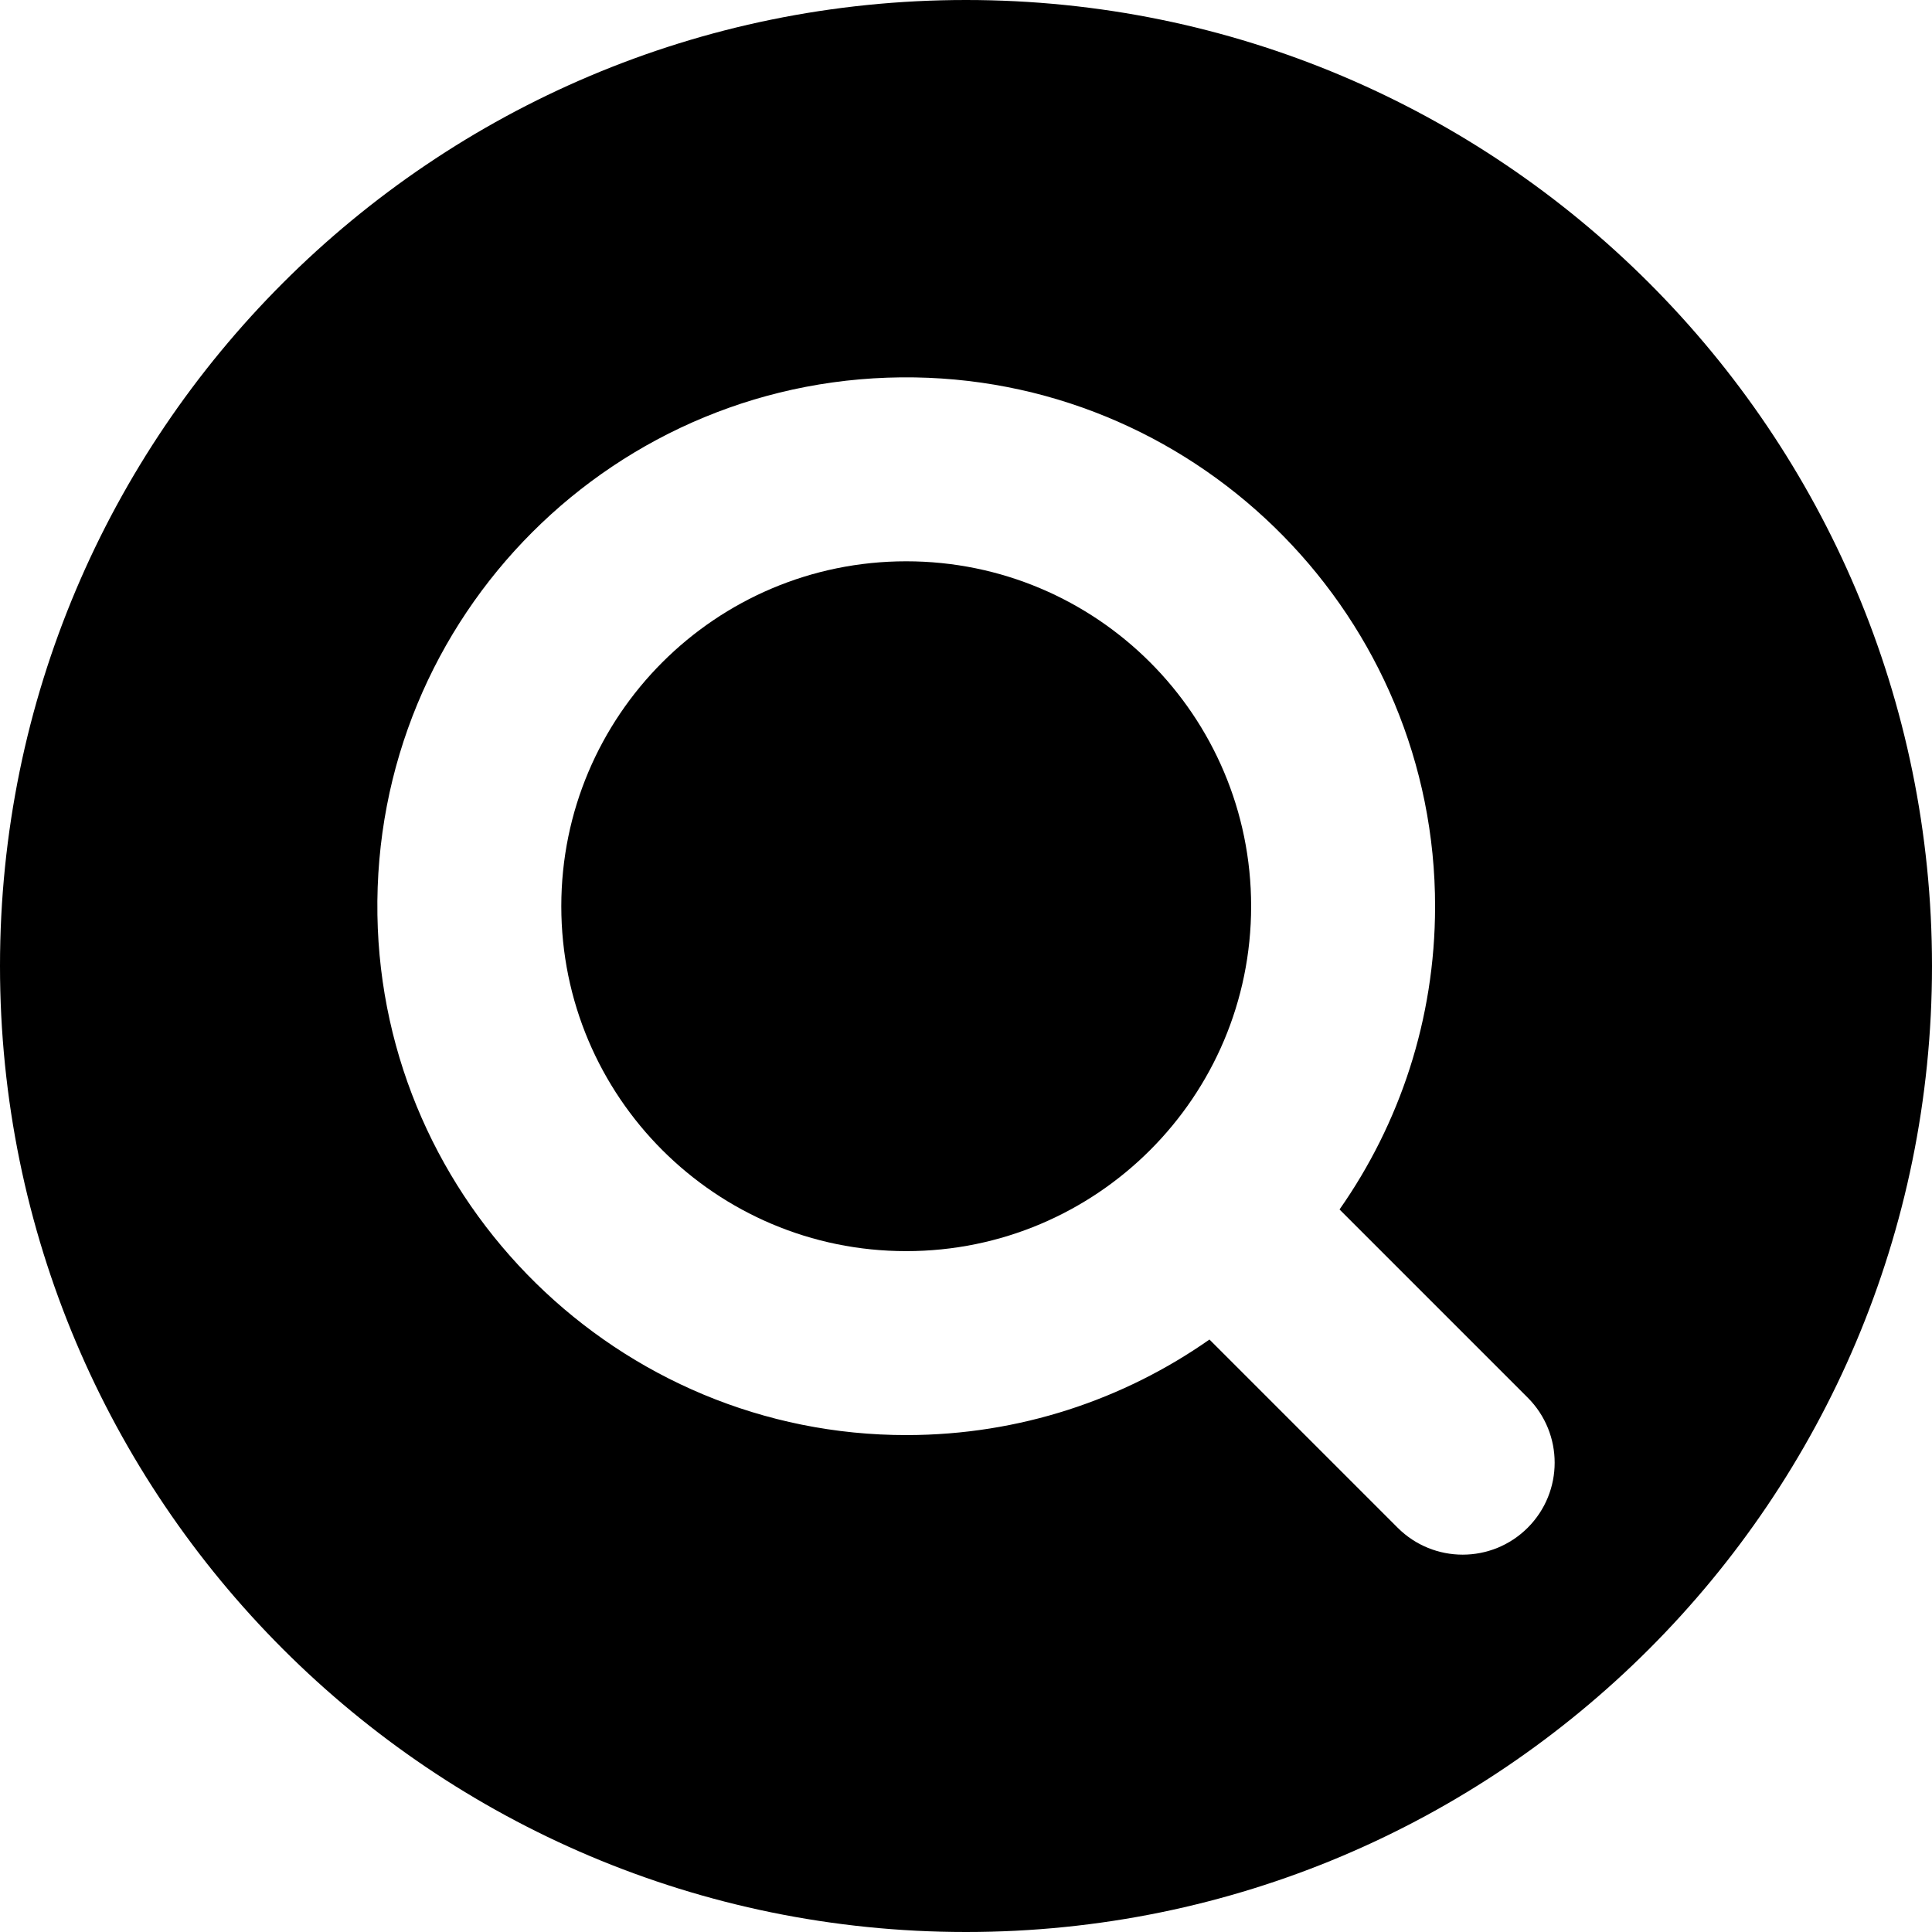
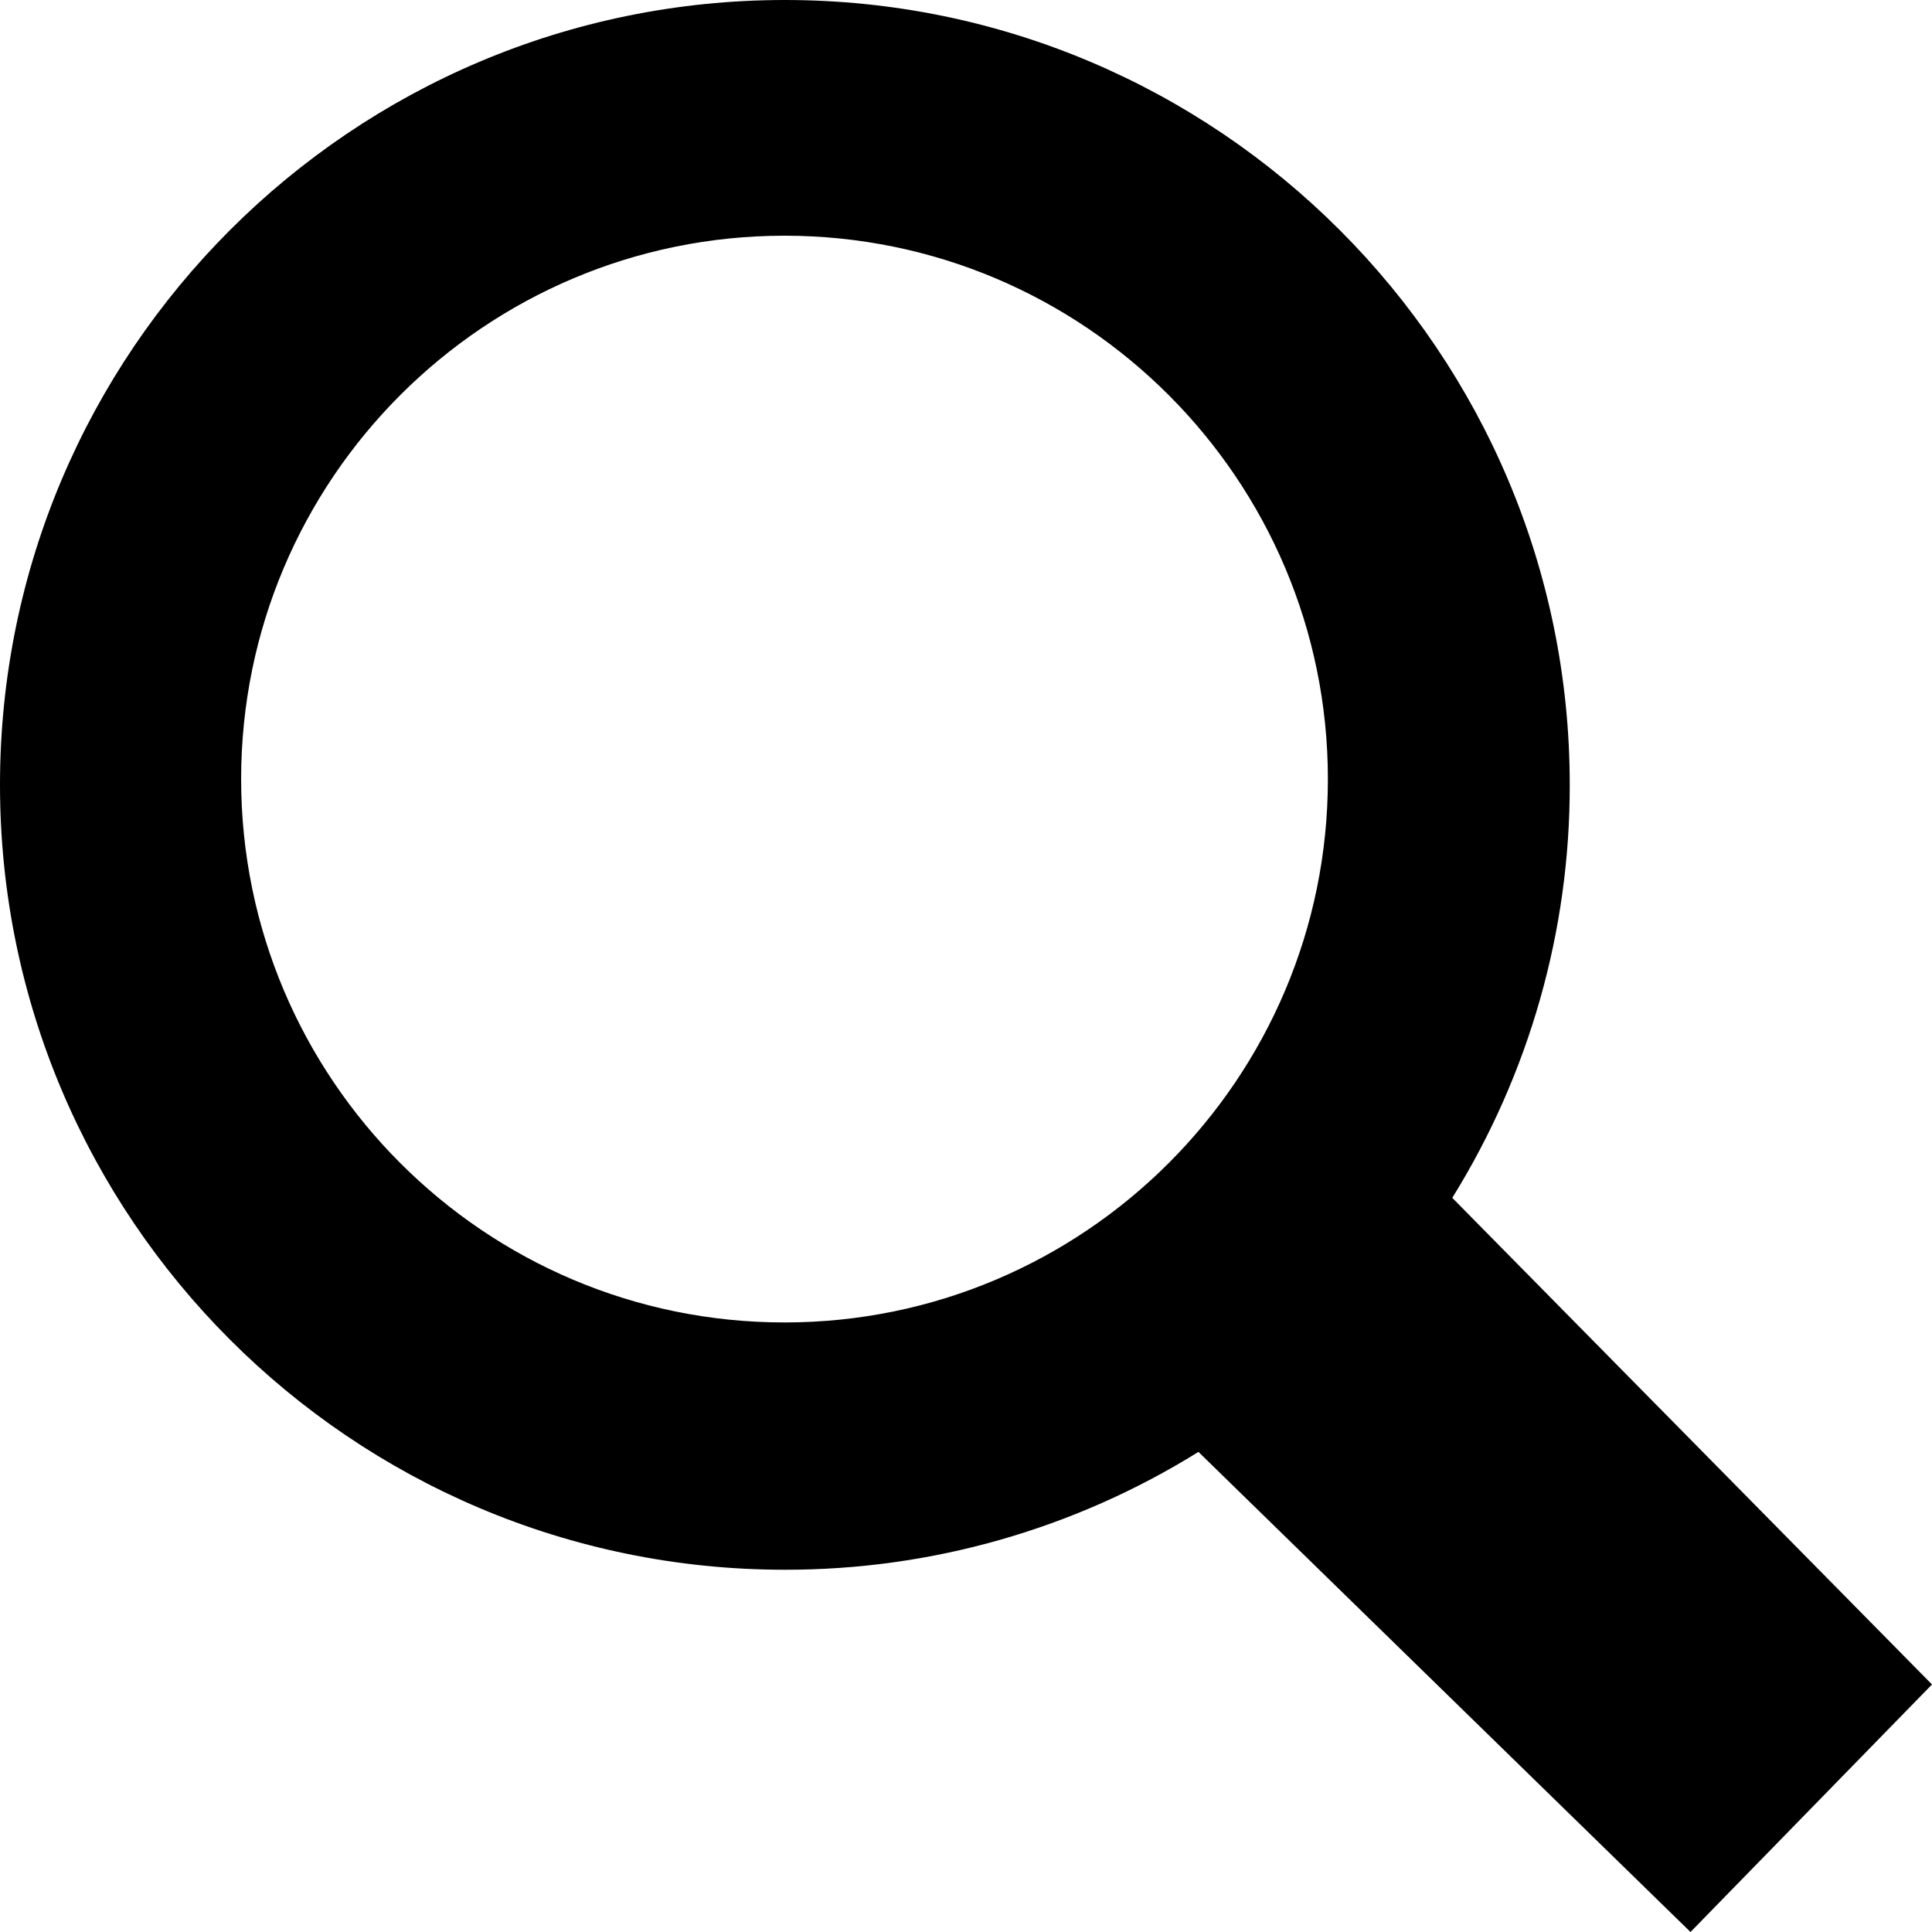
- <svg xmlns="http://www.w3.org/2000/svg" fill="#000000" width="800px" height="800px" viewBox="0 0 512 512" id="_x30_1" version="1.1" xml:space="preserve">
-   <g>
-     <circle cx="240.156" cy="240.156" r="91.406" />
-     <path d="M256,0C114.615,0,0,114.615,0,256s114.615,256,256,256s256-114.615,256-256S397.385,0,256,0z M404.861,404.861   L404.861,404.861c-9.519,9.519-24.952,9.519-34.471,0l-49.871-49.871c-22.7,15.915-50.329,25.277-80.147,25.322   c-76.355,0.115-139.12-61.493-140.353-137.838c-1.28-79.242,63.214-143.736,142.455-142.456   c76.345,1.233,137.953,63.998,137.838,140.353c-0.045,29.817-9.407,57.447-25.322,80.147l49.871,49.871   C414.38,379.908,414.38,395.342,404.861,404.861z" />
-   </g>
+ <svg xmlns="http://www.w3.org/2000/svg" fill="#000000" width="800px" height="800px" viewBox="0 0 16 16">
+   <path d="M12.027 9.92L16 13.95 14 16l-4.075-3.976A6.465 6.465 0 0 1 6.5 13C2.91 13 0 10.083 0 6.5 0 2.91 2.917 0 6.5 0 10.09 0 13 2.917 13 6.5a6.463 6.463 0 0 1-.973 3.42zM1.997 6.452c0 2.48 2.014 4.5 4.5 4.5 2.48 0 4.5-2.015 4.5-4.5 0-2.48-2.015-4.5-4.5-4.5-2.48 0-4.5 2.014-4.5 4.5z" fill-rule="evenodd" />
</svg>
